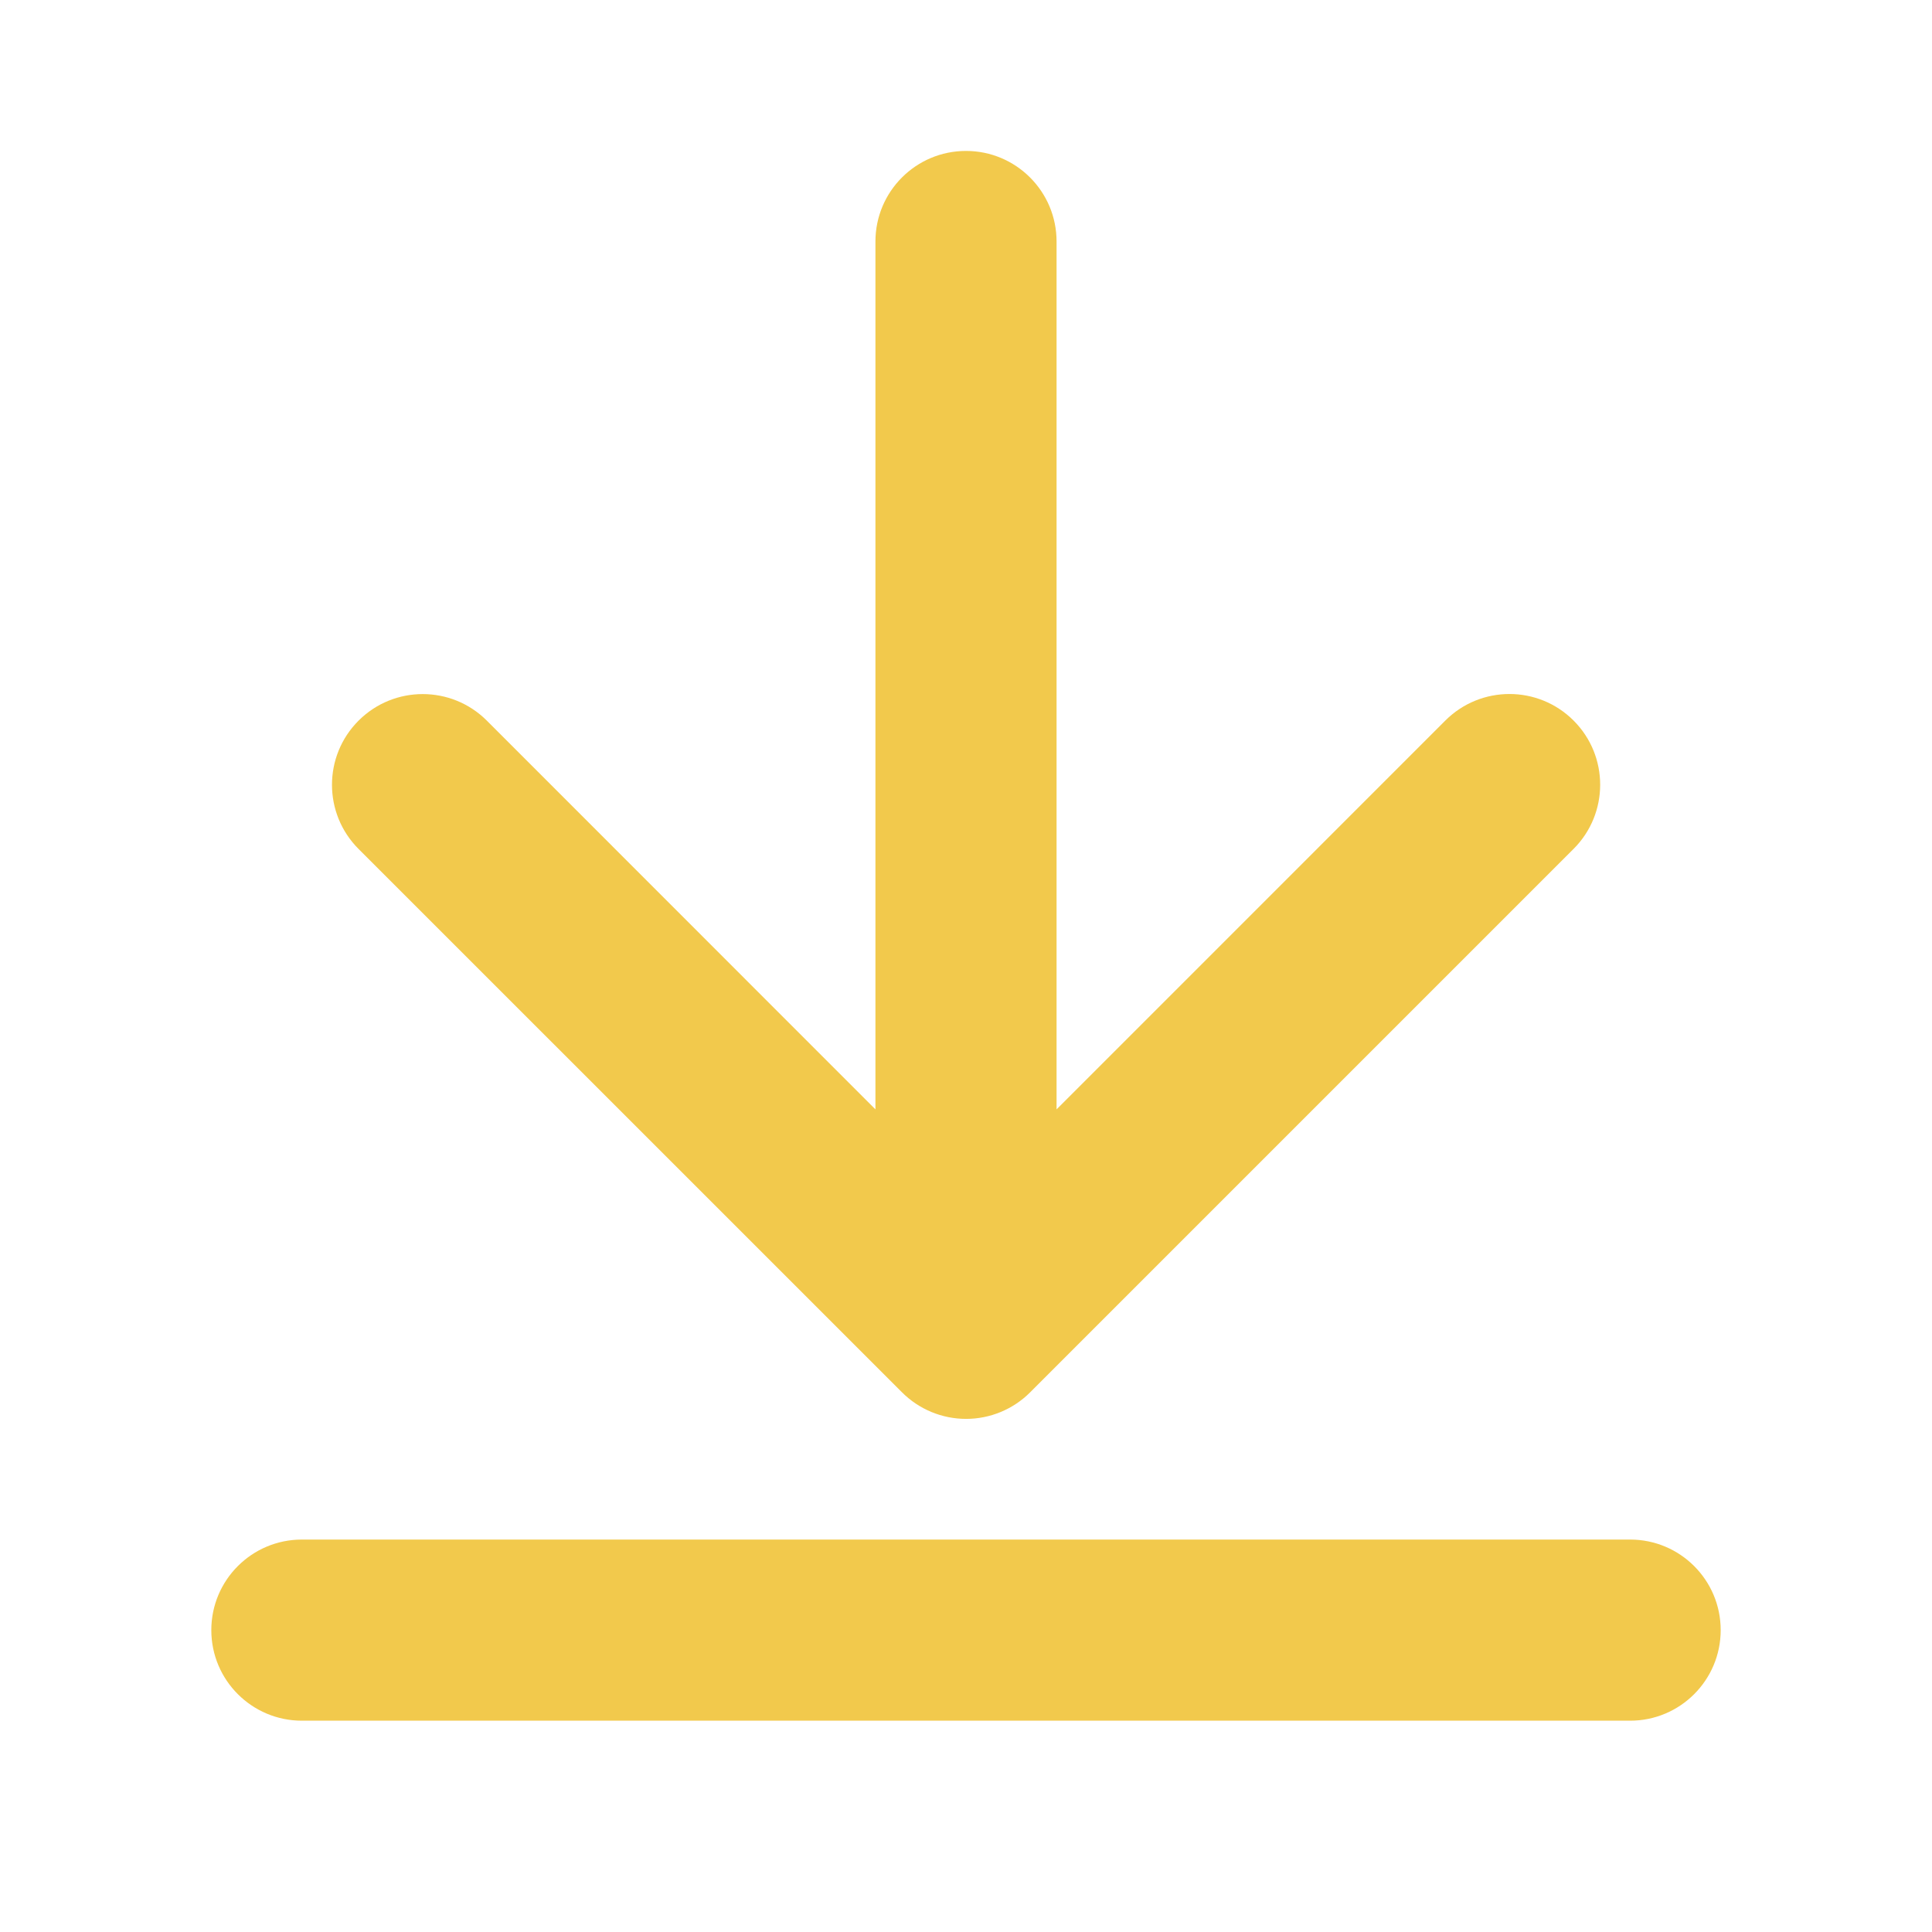
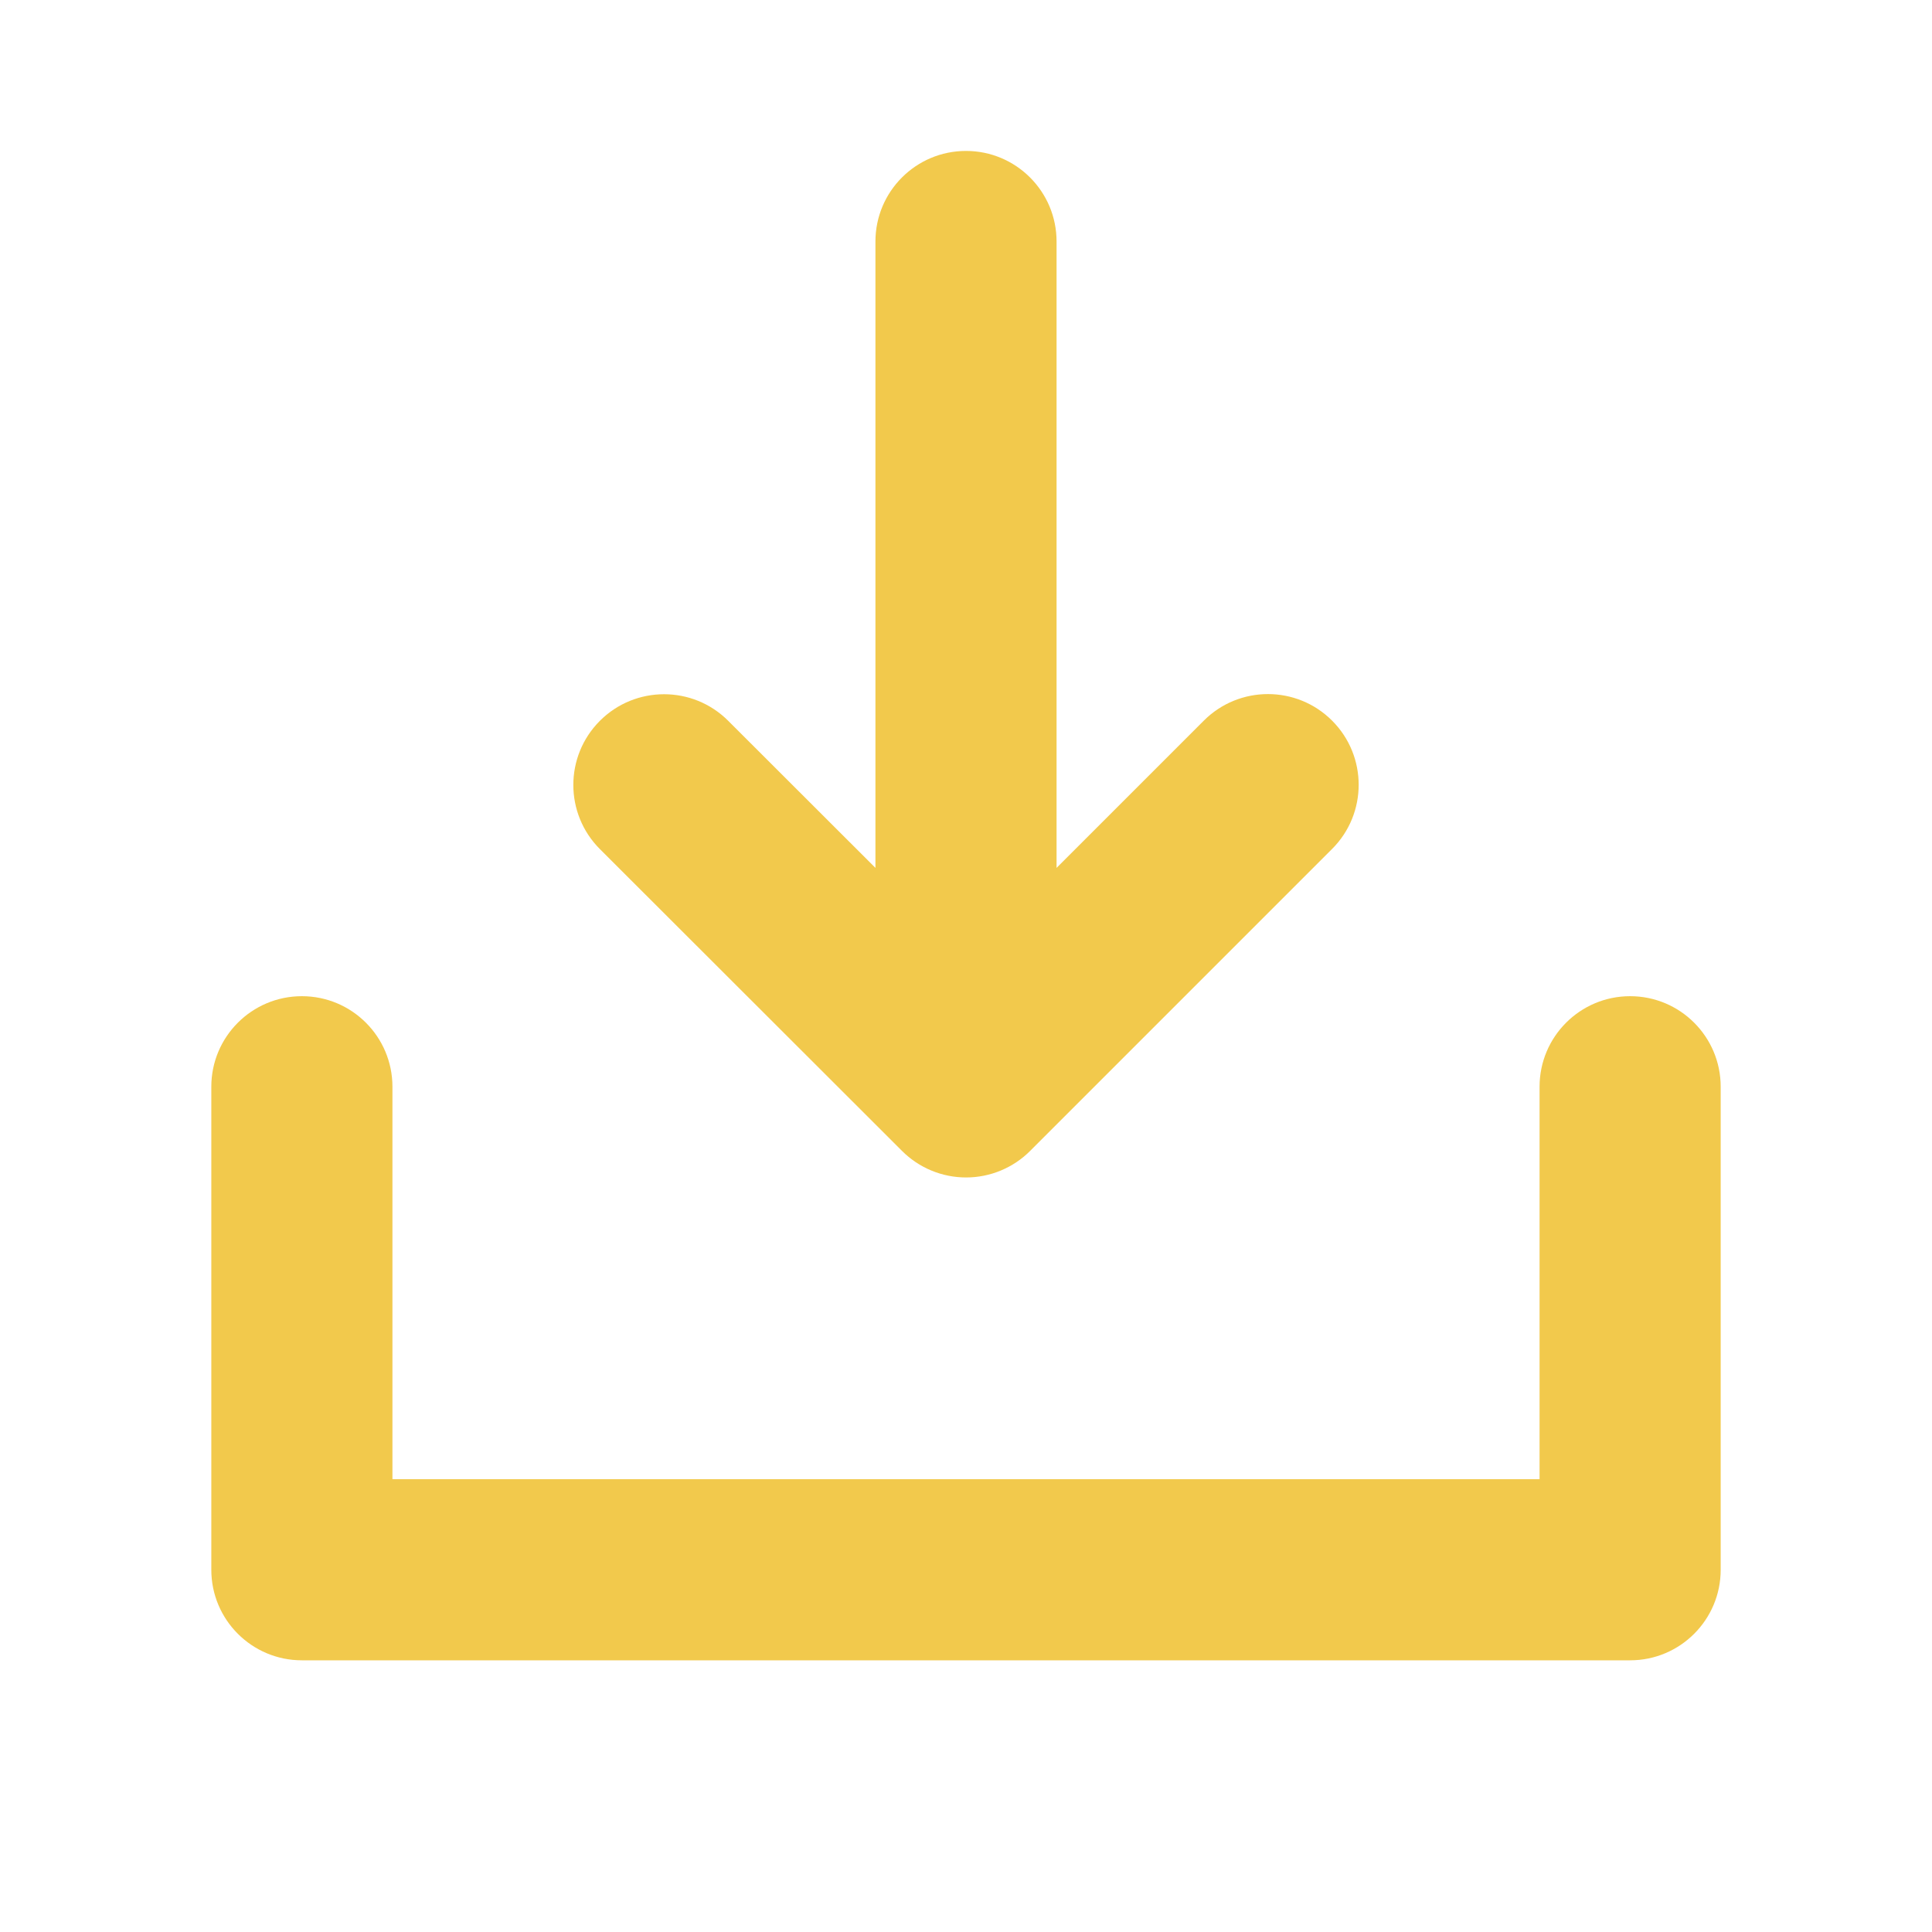
- <svg xmlns="http://www.w3.org/2000/svg" viewBox="0 0 256 256" fill="#f2c94c">
-   <path d="M47.51,112.49a12,12,0,0,1,17-17L116,147V32a12,12,0,0,1,24,0V147l51.51-51.52a12,12,0,0,1,17,17l-72,72a12,12,0,0,1-17,0ZM216,204H40a12,12,0,0,0,0,24H216a12,12,0,0,0,0-24Z" />
+ <svg xmlns="http://www.w3.org/2000/svg" viewBox="0 0 256 256" fill="#f2c94c" data-icon-family="phosphor" data-icon-name="download-simple" data-icon-weight="bold">
+   <path d="M228,144v64a12,12,0,0,1-12,12H40a12,12,0,0,1-12-12V144a12,12,0,0,1,24,0v52H204V144a12,12,0,0,1,24,0Zm-108.49,8.49a12,12,0,0,0,17,0l40-40a12,12,0,0,0-17-17L140,115V32a12,12,0,0,0-24,0v83L96.49,95.51a12,12,0,0,0-17,17Z" />
</svg>
